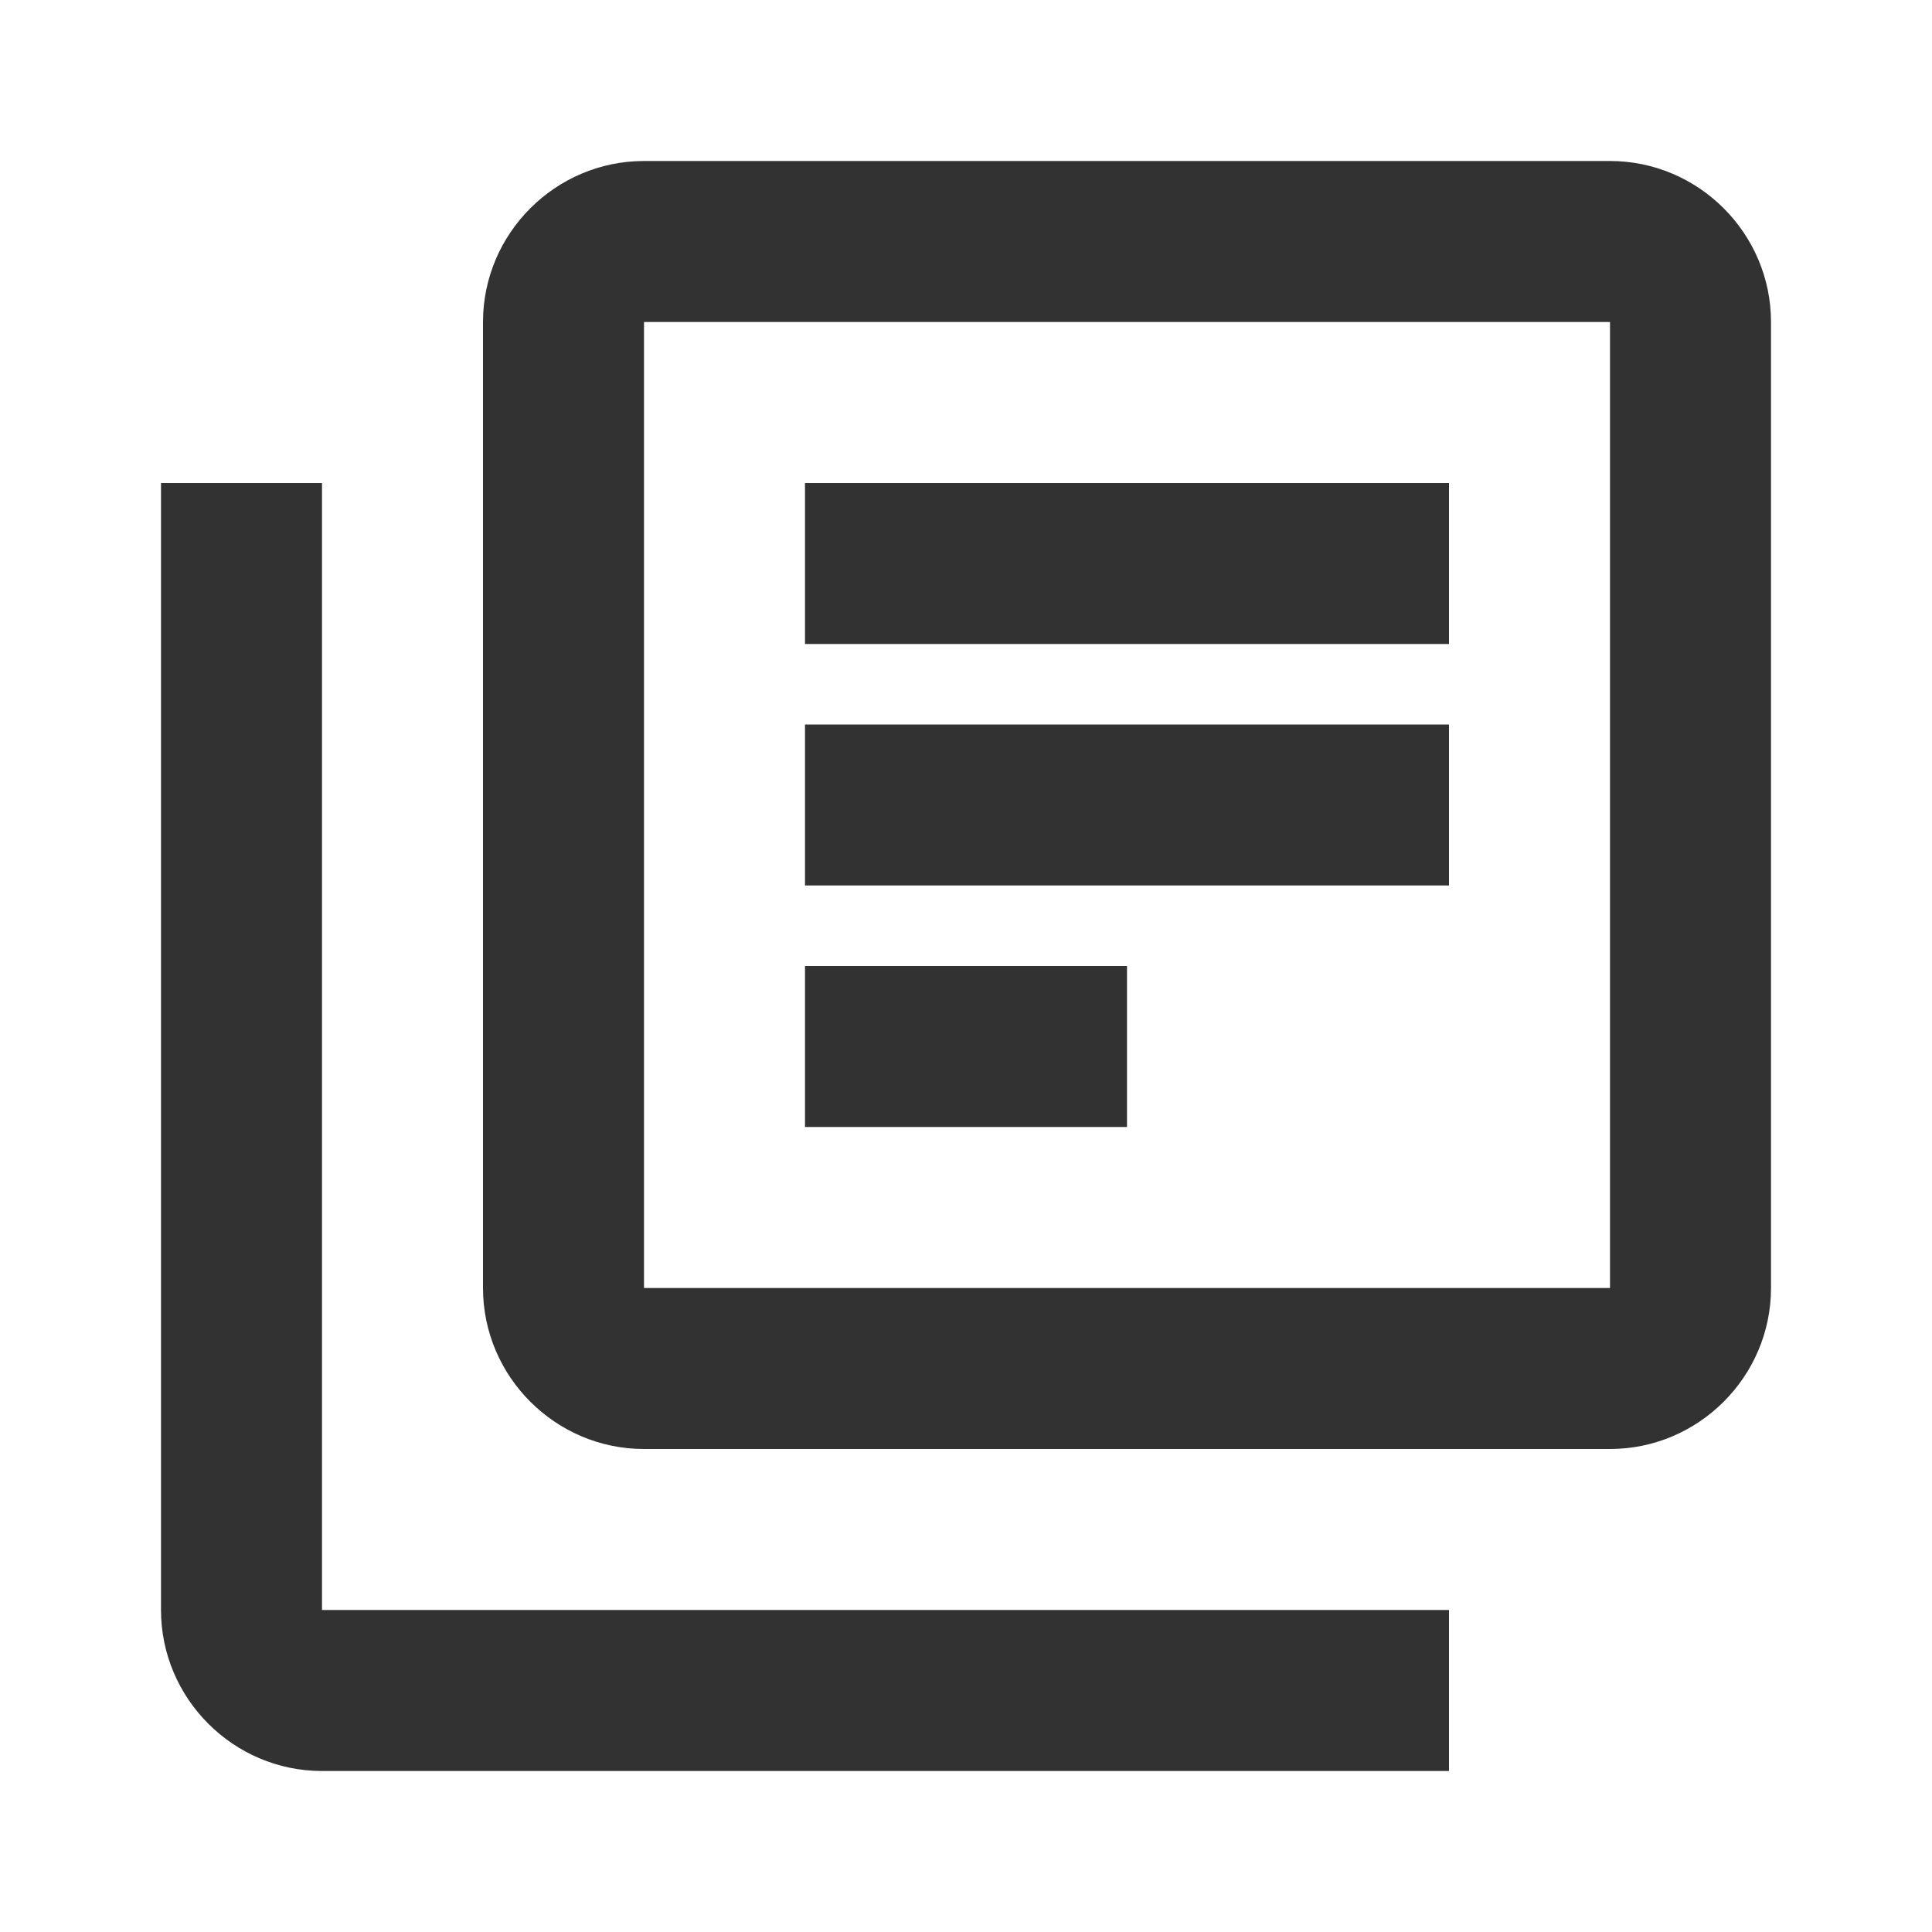
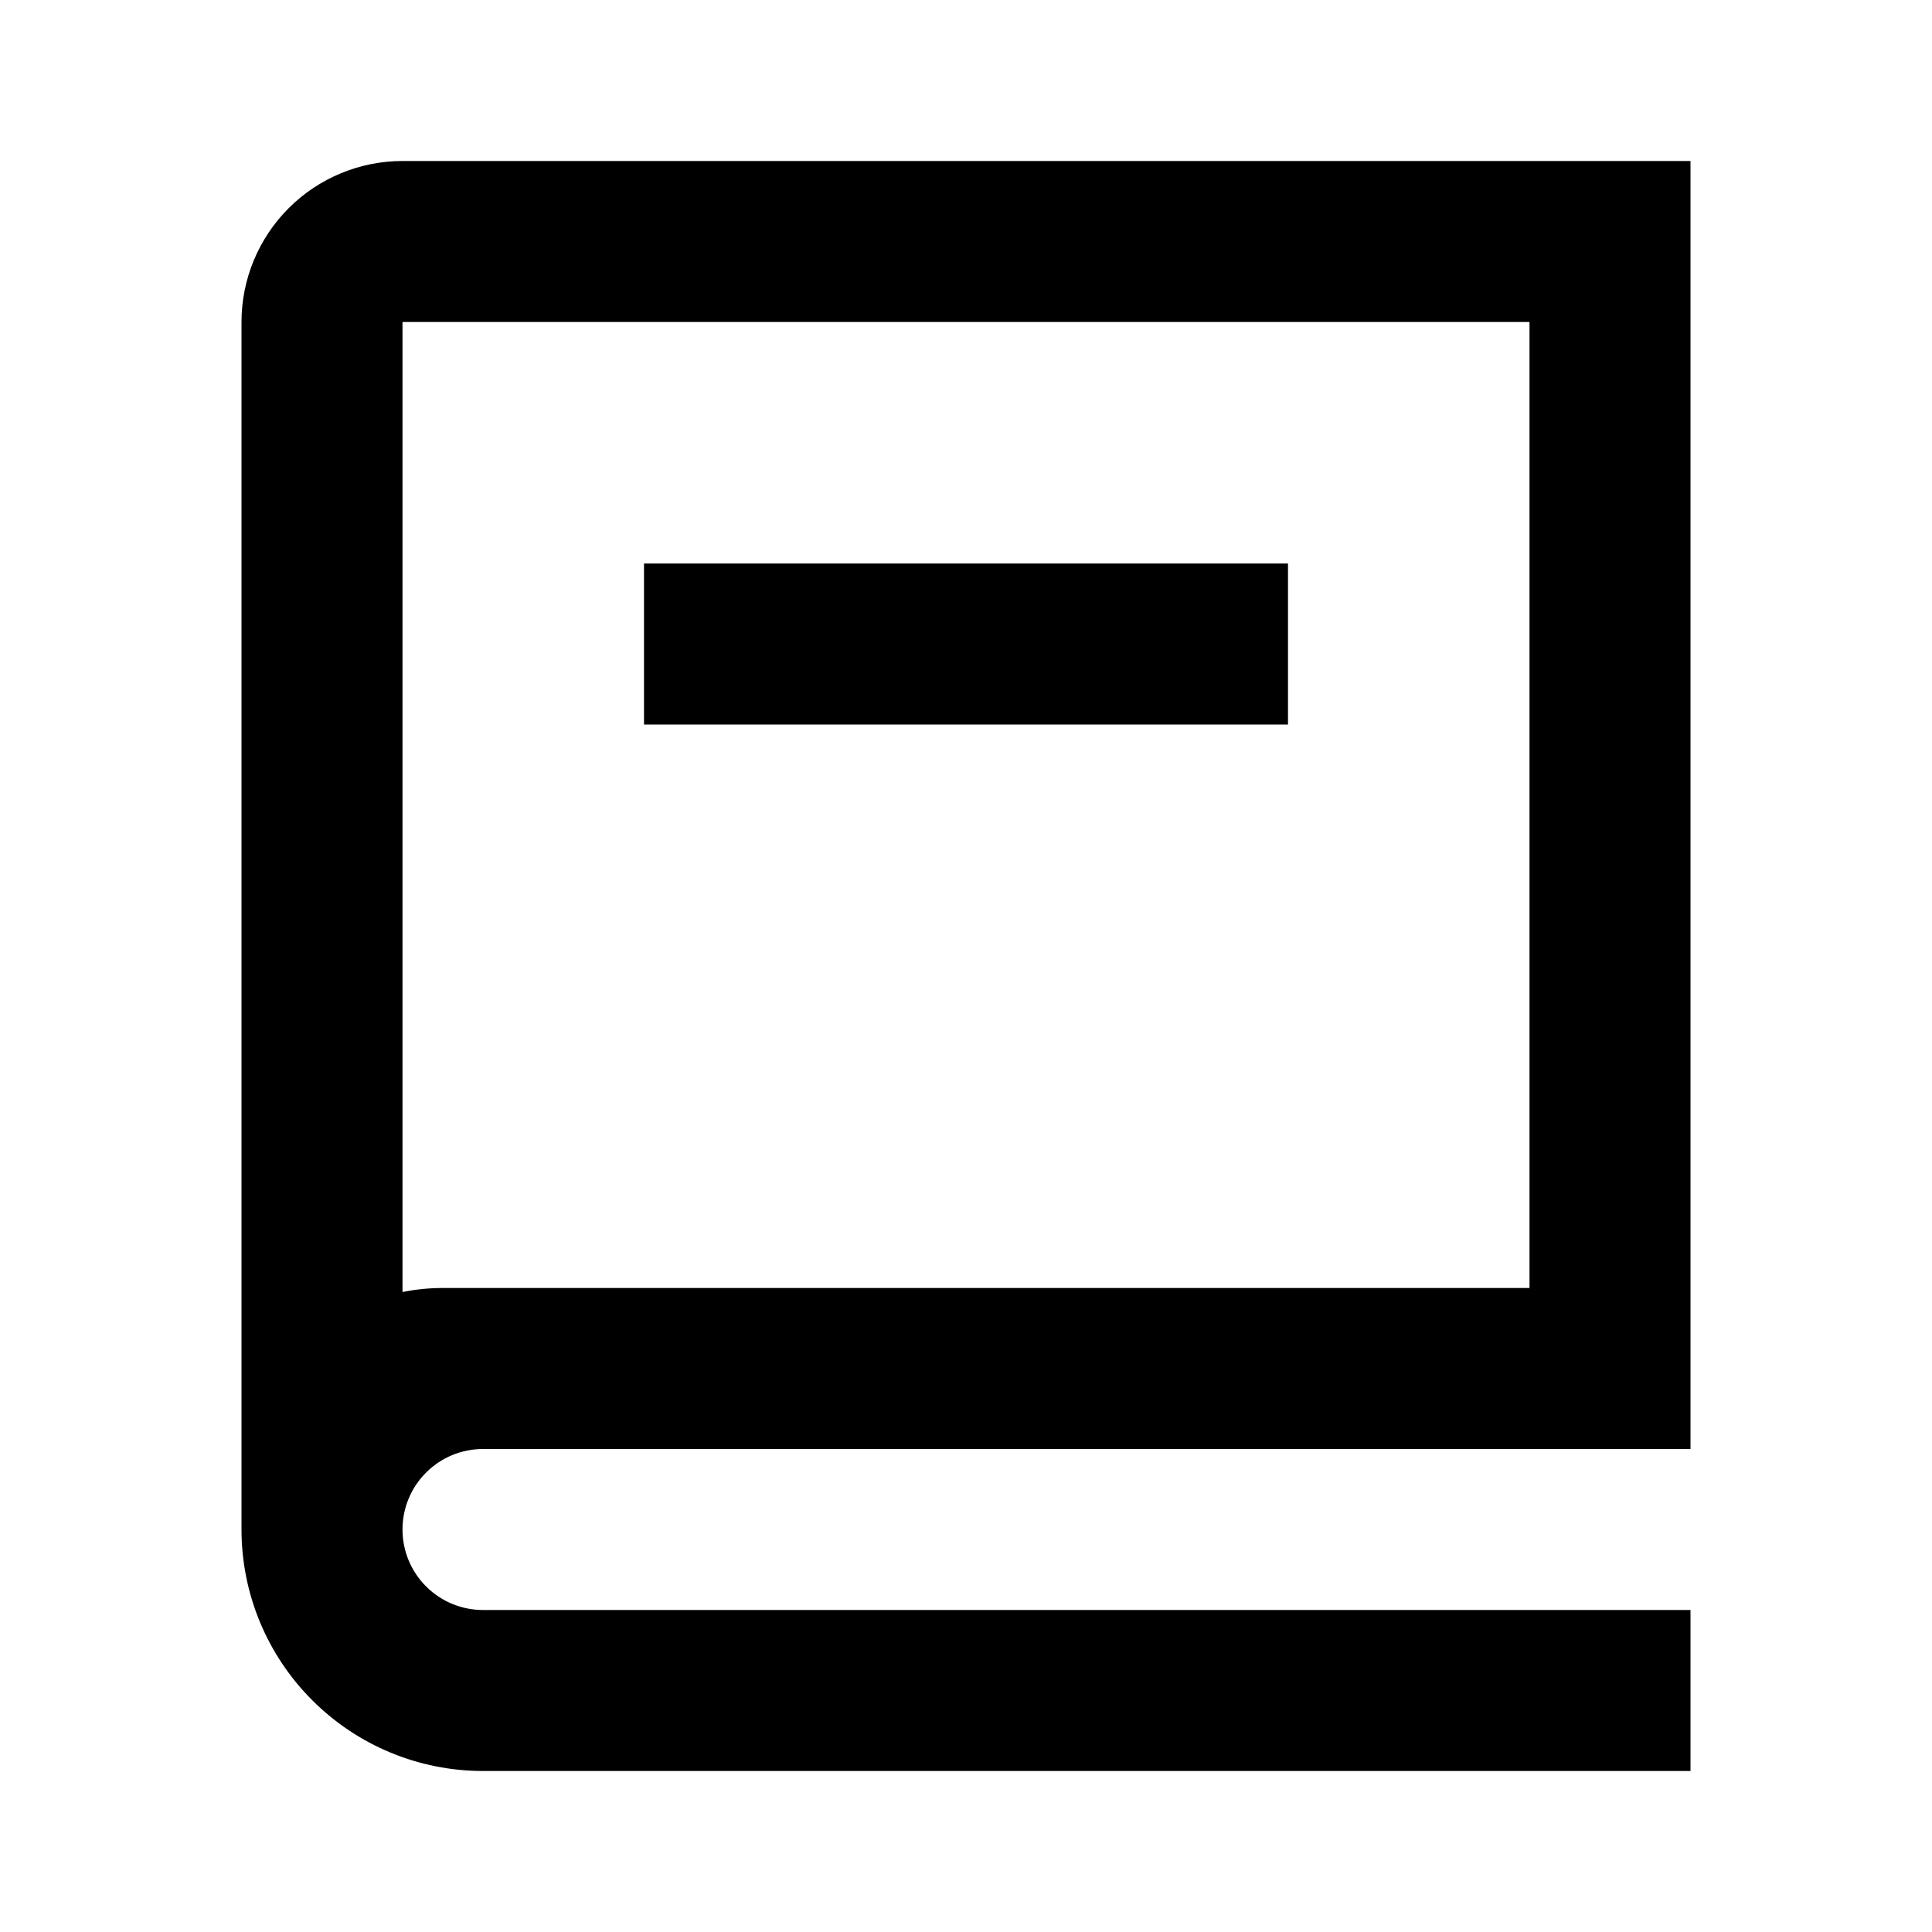
<svg xmlns="http://www.w3.org/2000/svg" width="24" height="24" viewBox="0 0 24 24" fill="none">
-   <path d="M4 6H2V20C2 21.1 2.9 22 4 22H18V20H4V6ZM20 2H8C6.9 2 6 2.9 6 4V16C6 17.1 6.9 18 8 18H20C21.1 18 22 17.1 22 16V4C22 2.9 21.1 2 20 2ZM20 16H8V4H20V16ZM10 9H18V11H10V9ZM10 12H14V14H10V12ZM10 6H18V8H10V6Z" fill="#323232" />
+   <path d="M21 18H6C5.735 18 5.48 18.105 5.293 18.293C5.105 18.48 5 18.735 5 19C5 19.265 5.105 19.52 5.293 19.707C5.48 19.895 5.735 20 6 20H21V22H6C5.204 22 4.441 21.684 3.879 21.121C3.316 20.559 3 19.796 3 19V4C3 3.47 3.211 2.961 3.586 2.586C3.961 2.211 4.47 2 5 2H21V18ZM5 16.05C5.162 16.017 5.329 16 5.5 16H19V4H5V16.05ZM16 9H8V7H16V9Z" fill="black" />
</svg>
